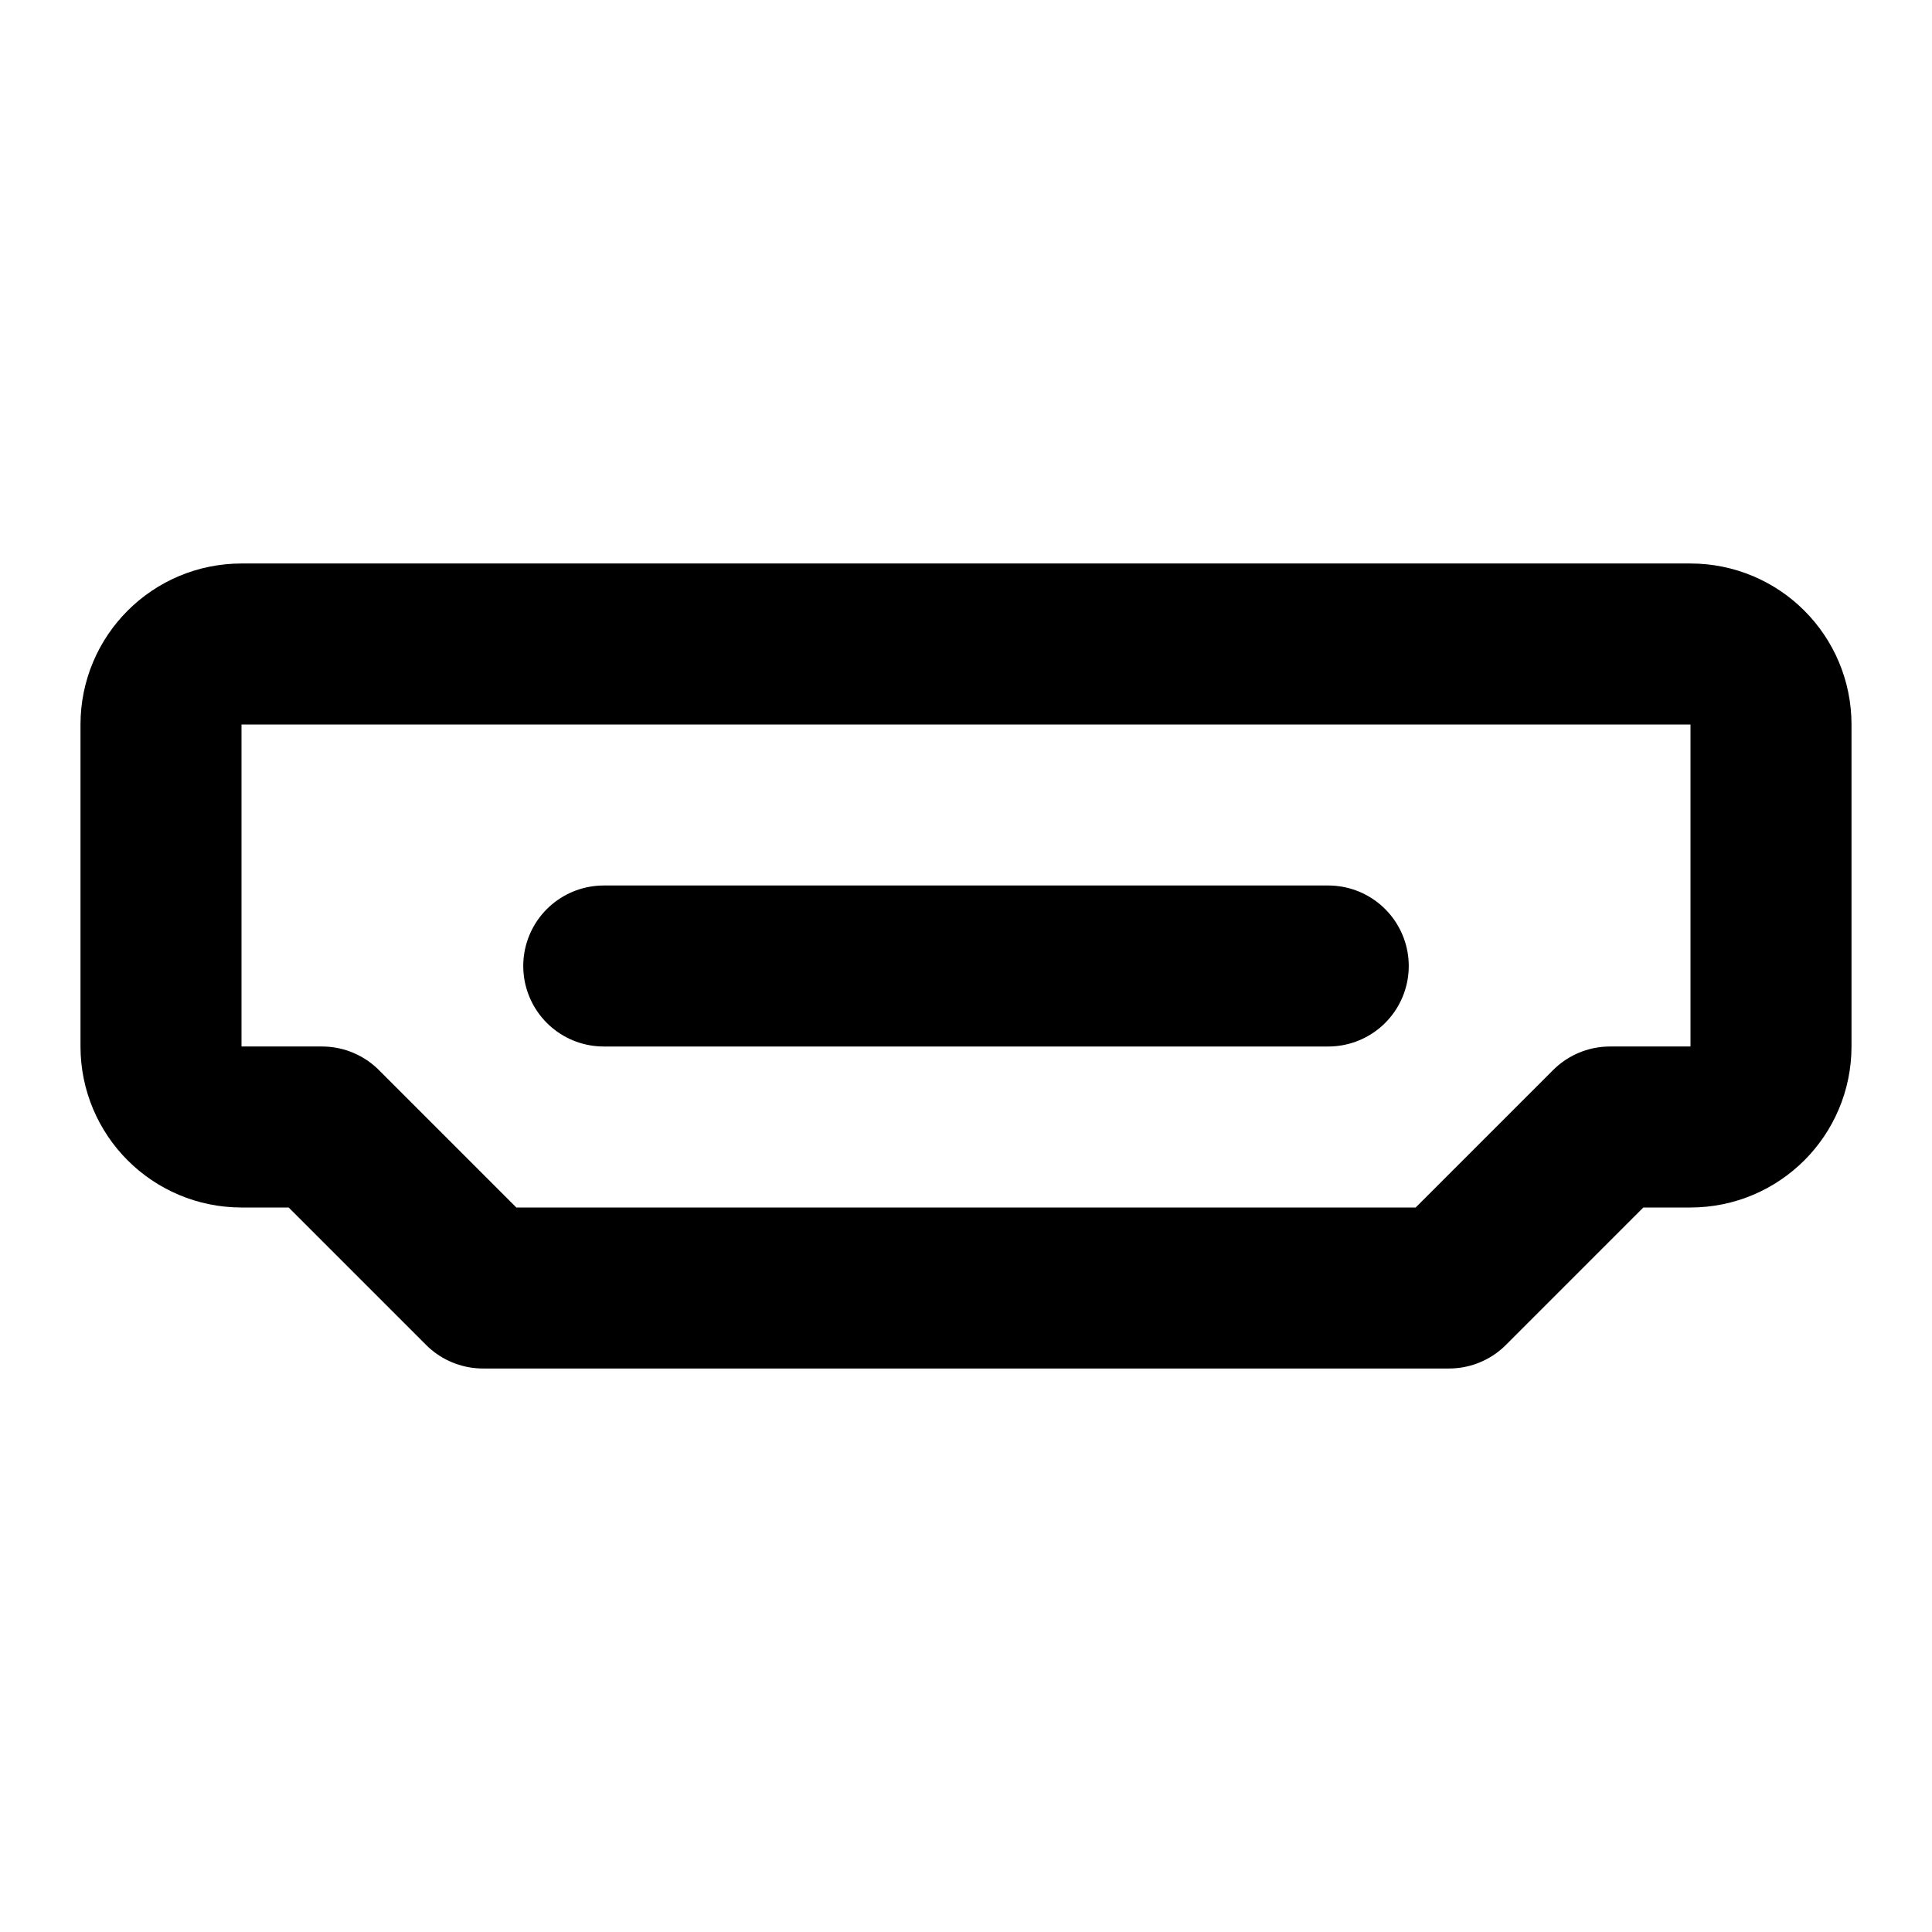
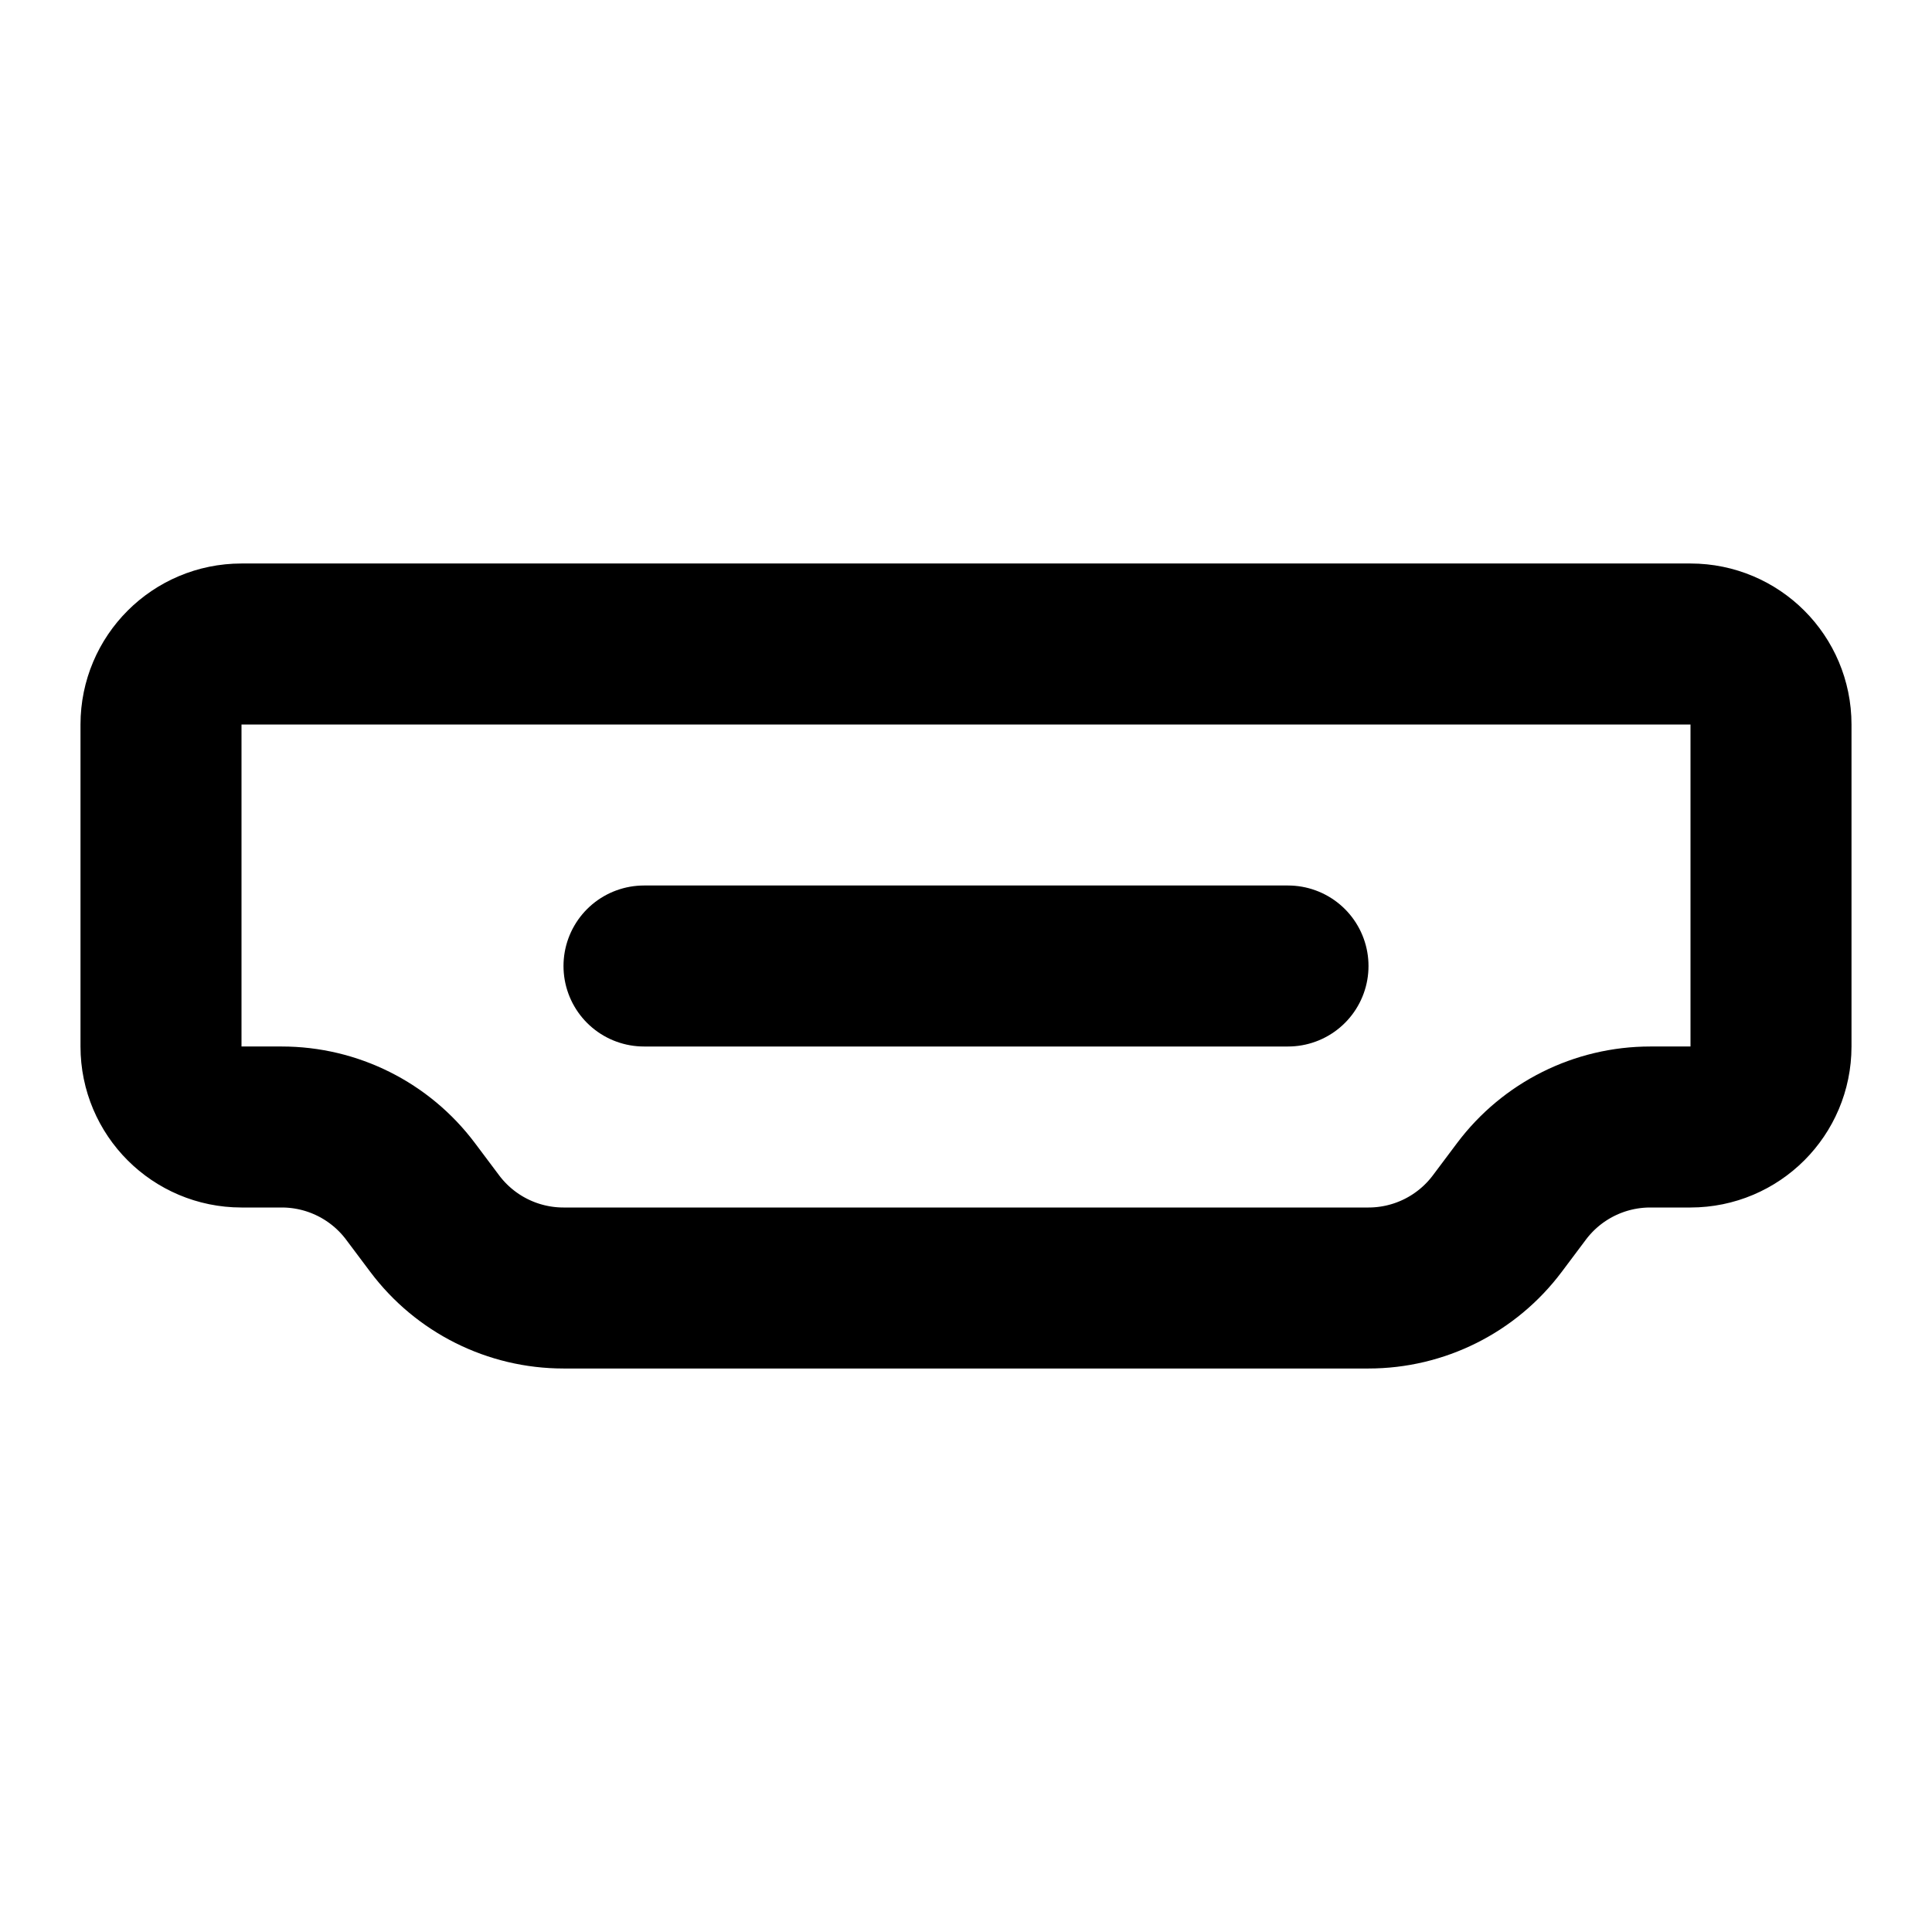
<svg xmlns="http://www.w3.org/2000/svg" viewBox="0 0 24 24" fill="none" stroke="currentColor" stroke-width="2" stroke-linecap="round" stroke-linejoin="round">
-   <path d="M22 9a1 1 0 0 0-1-1H3a1 1 0 0 0-1 1v4a1 1 0 0 0 1 1h1l2 2h12l2-2h1a1 1 0 0 0 1-1Z" />
-   <path d="M7.5 12h9" />
+   <path d="M22 9a1 1 0 00-1-1H3a1 1 0 00-1 1v4a1 1 0 001 1h.5a2 2 0 011.6.8l.3.4A2 2 0 007 16h10a2 2 0 001.6-.8l.3-.4a2 2 0 011.6-.8h.5a1 1 0 001-1z" />
+   <path d="M8 12h8" />
</svg>
